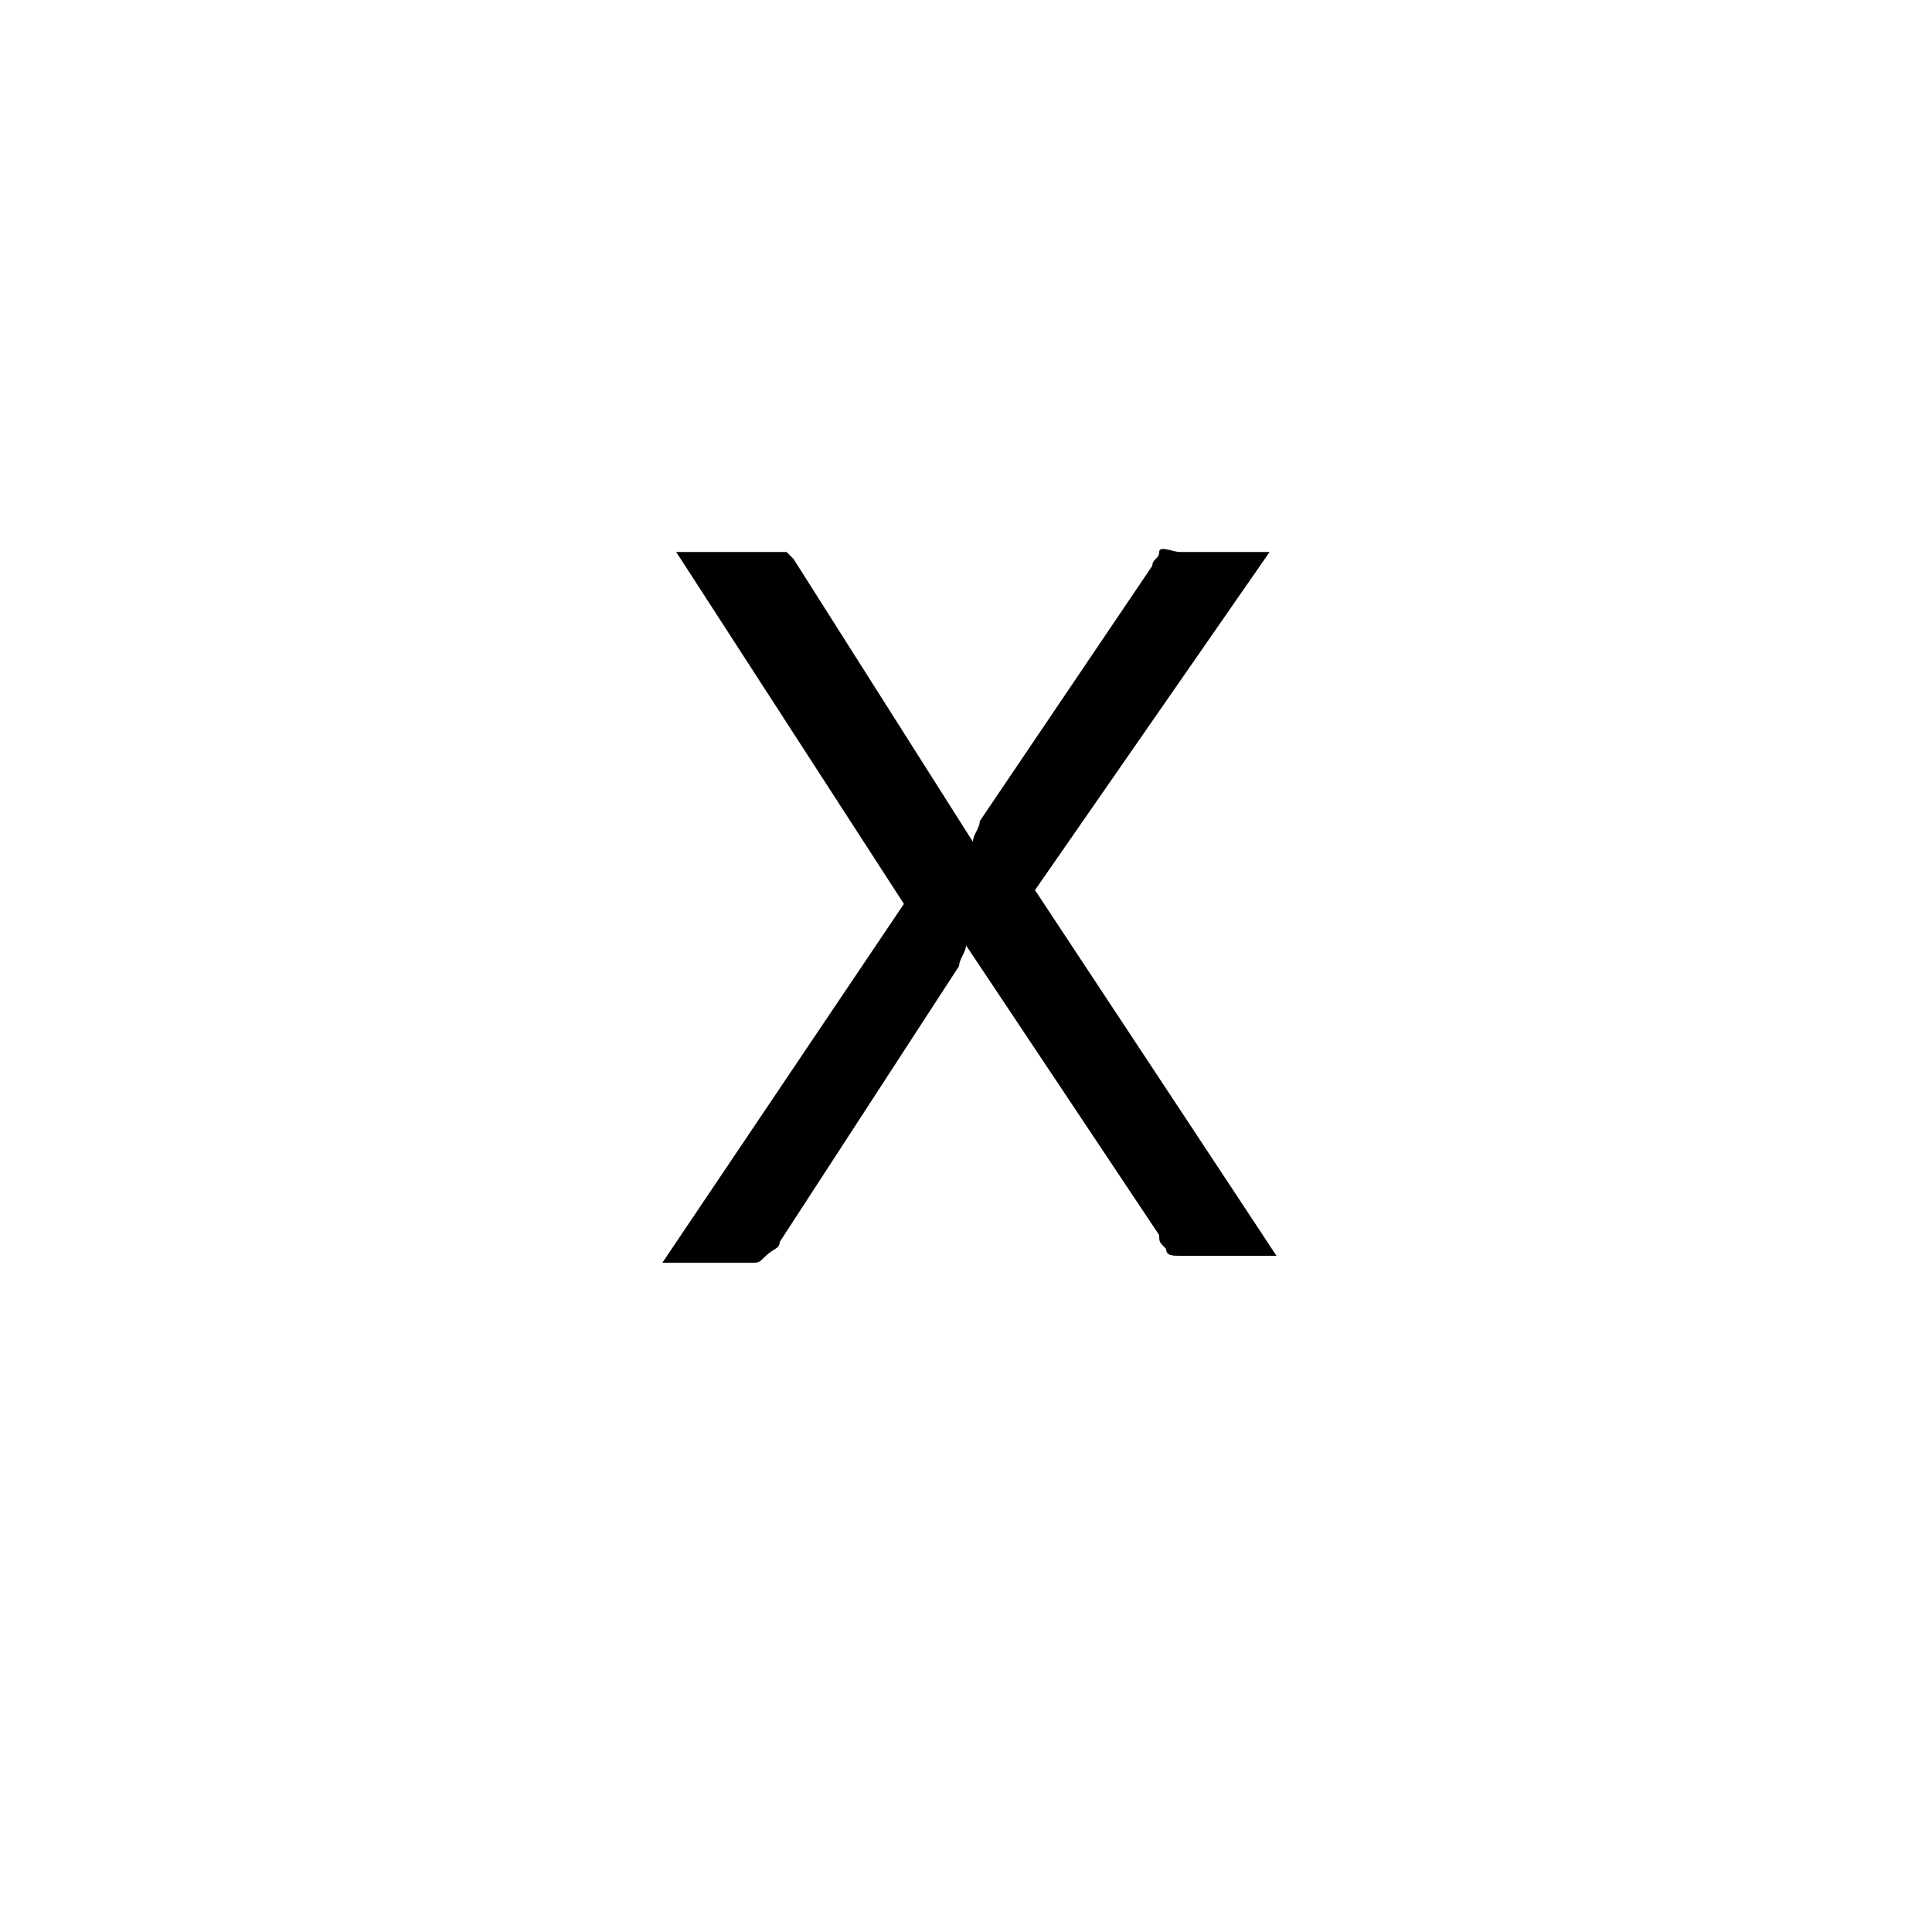
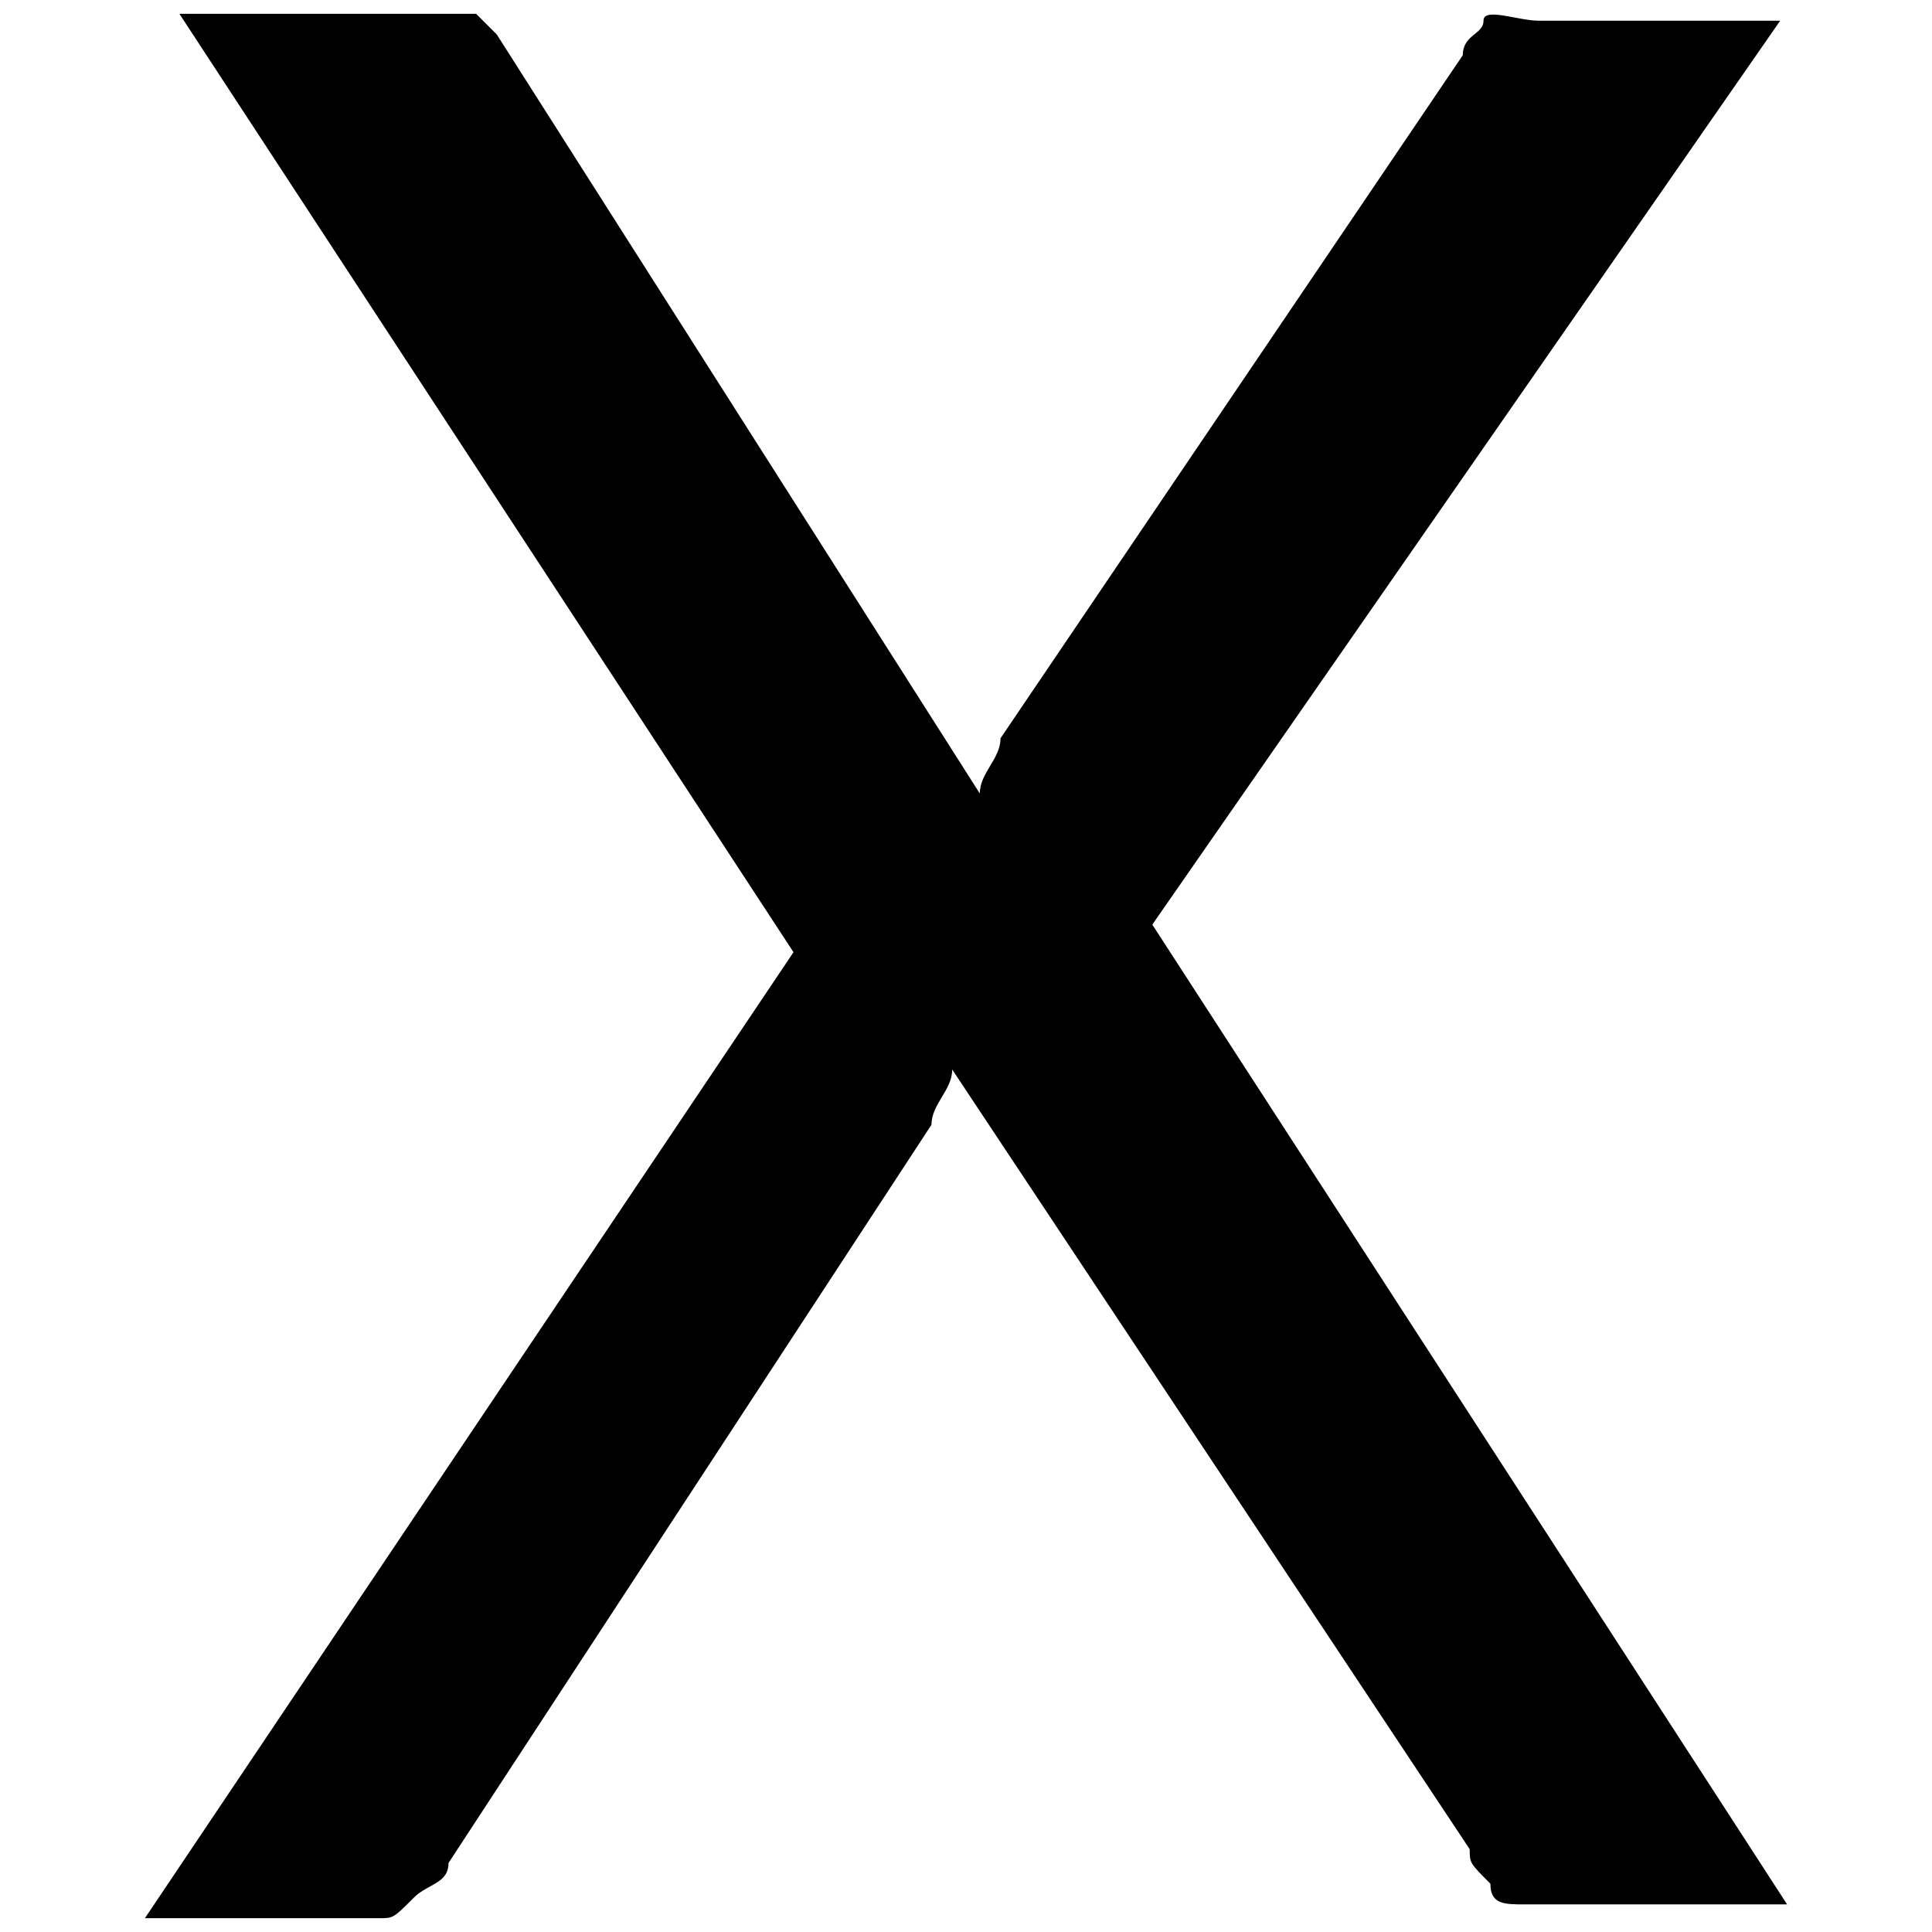
<svg xmlns="http://www.w3.org/2000/svg" version="1.1" id="Capa_1" x="0px" y="0px" viewBox="0 0 28 28" style="enable-background:new 0 0 28 28;" xml:space="preserve">
  <g>
-     <path d="M18.5,18.2h-1.4c-0.1,0-0.2,0-0.2-0.1c-0.1-0.1-0.1-0.1-0.1-0.2L14,13.7c0,0.1-0.1,0.2-0.1,0.3l-2.6,4   c0,0.1-0.1,0.1-0.2,0.2c-0.1,0.1-0.1,0.1-0.2,0.1H9.6l3.5-5.2L9.8,8h1.4c0.1,0,0.2,0,0.2,0c0,0,0.1,0.1,0.1,0.1l2.6,4.1   c0-0.1,0.1-0.2,0.1-0.3l2.5-3.7c0-0.1,0.1-0.1,0.1-0.2S17,8,17.1,8h1.3L15,12.9L18.5,18.2z" />
+     <path d="M25.9,27.6h-3.8c-0.3,0-0.5,0-0.5-0.3c-0.3-0.3-0.3-0.3-0.3-0.5l-7.5-11.3c0,0.3-0.3,0.5-0.3,0.8l-7,10.7   c0,0.3-0.3,0.3-0.5,0.5c-0.3,0.3-0.3,0.3-0.5,0.3H2.1l9.4-14L2.6,0.2h3.8c0.3,0,0.5,0,0.5,0l0.3,0.3l7,11c0-0.3,0.3-0.5,0.3-0.8   l6.7-9.9c0-0.3,0.3-0.3,0.3-0.5s0.5,0,0.8,0h3.5l-9.1,13.1L25.9,27.6z" />
  </g>
</svg>
